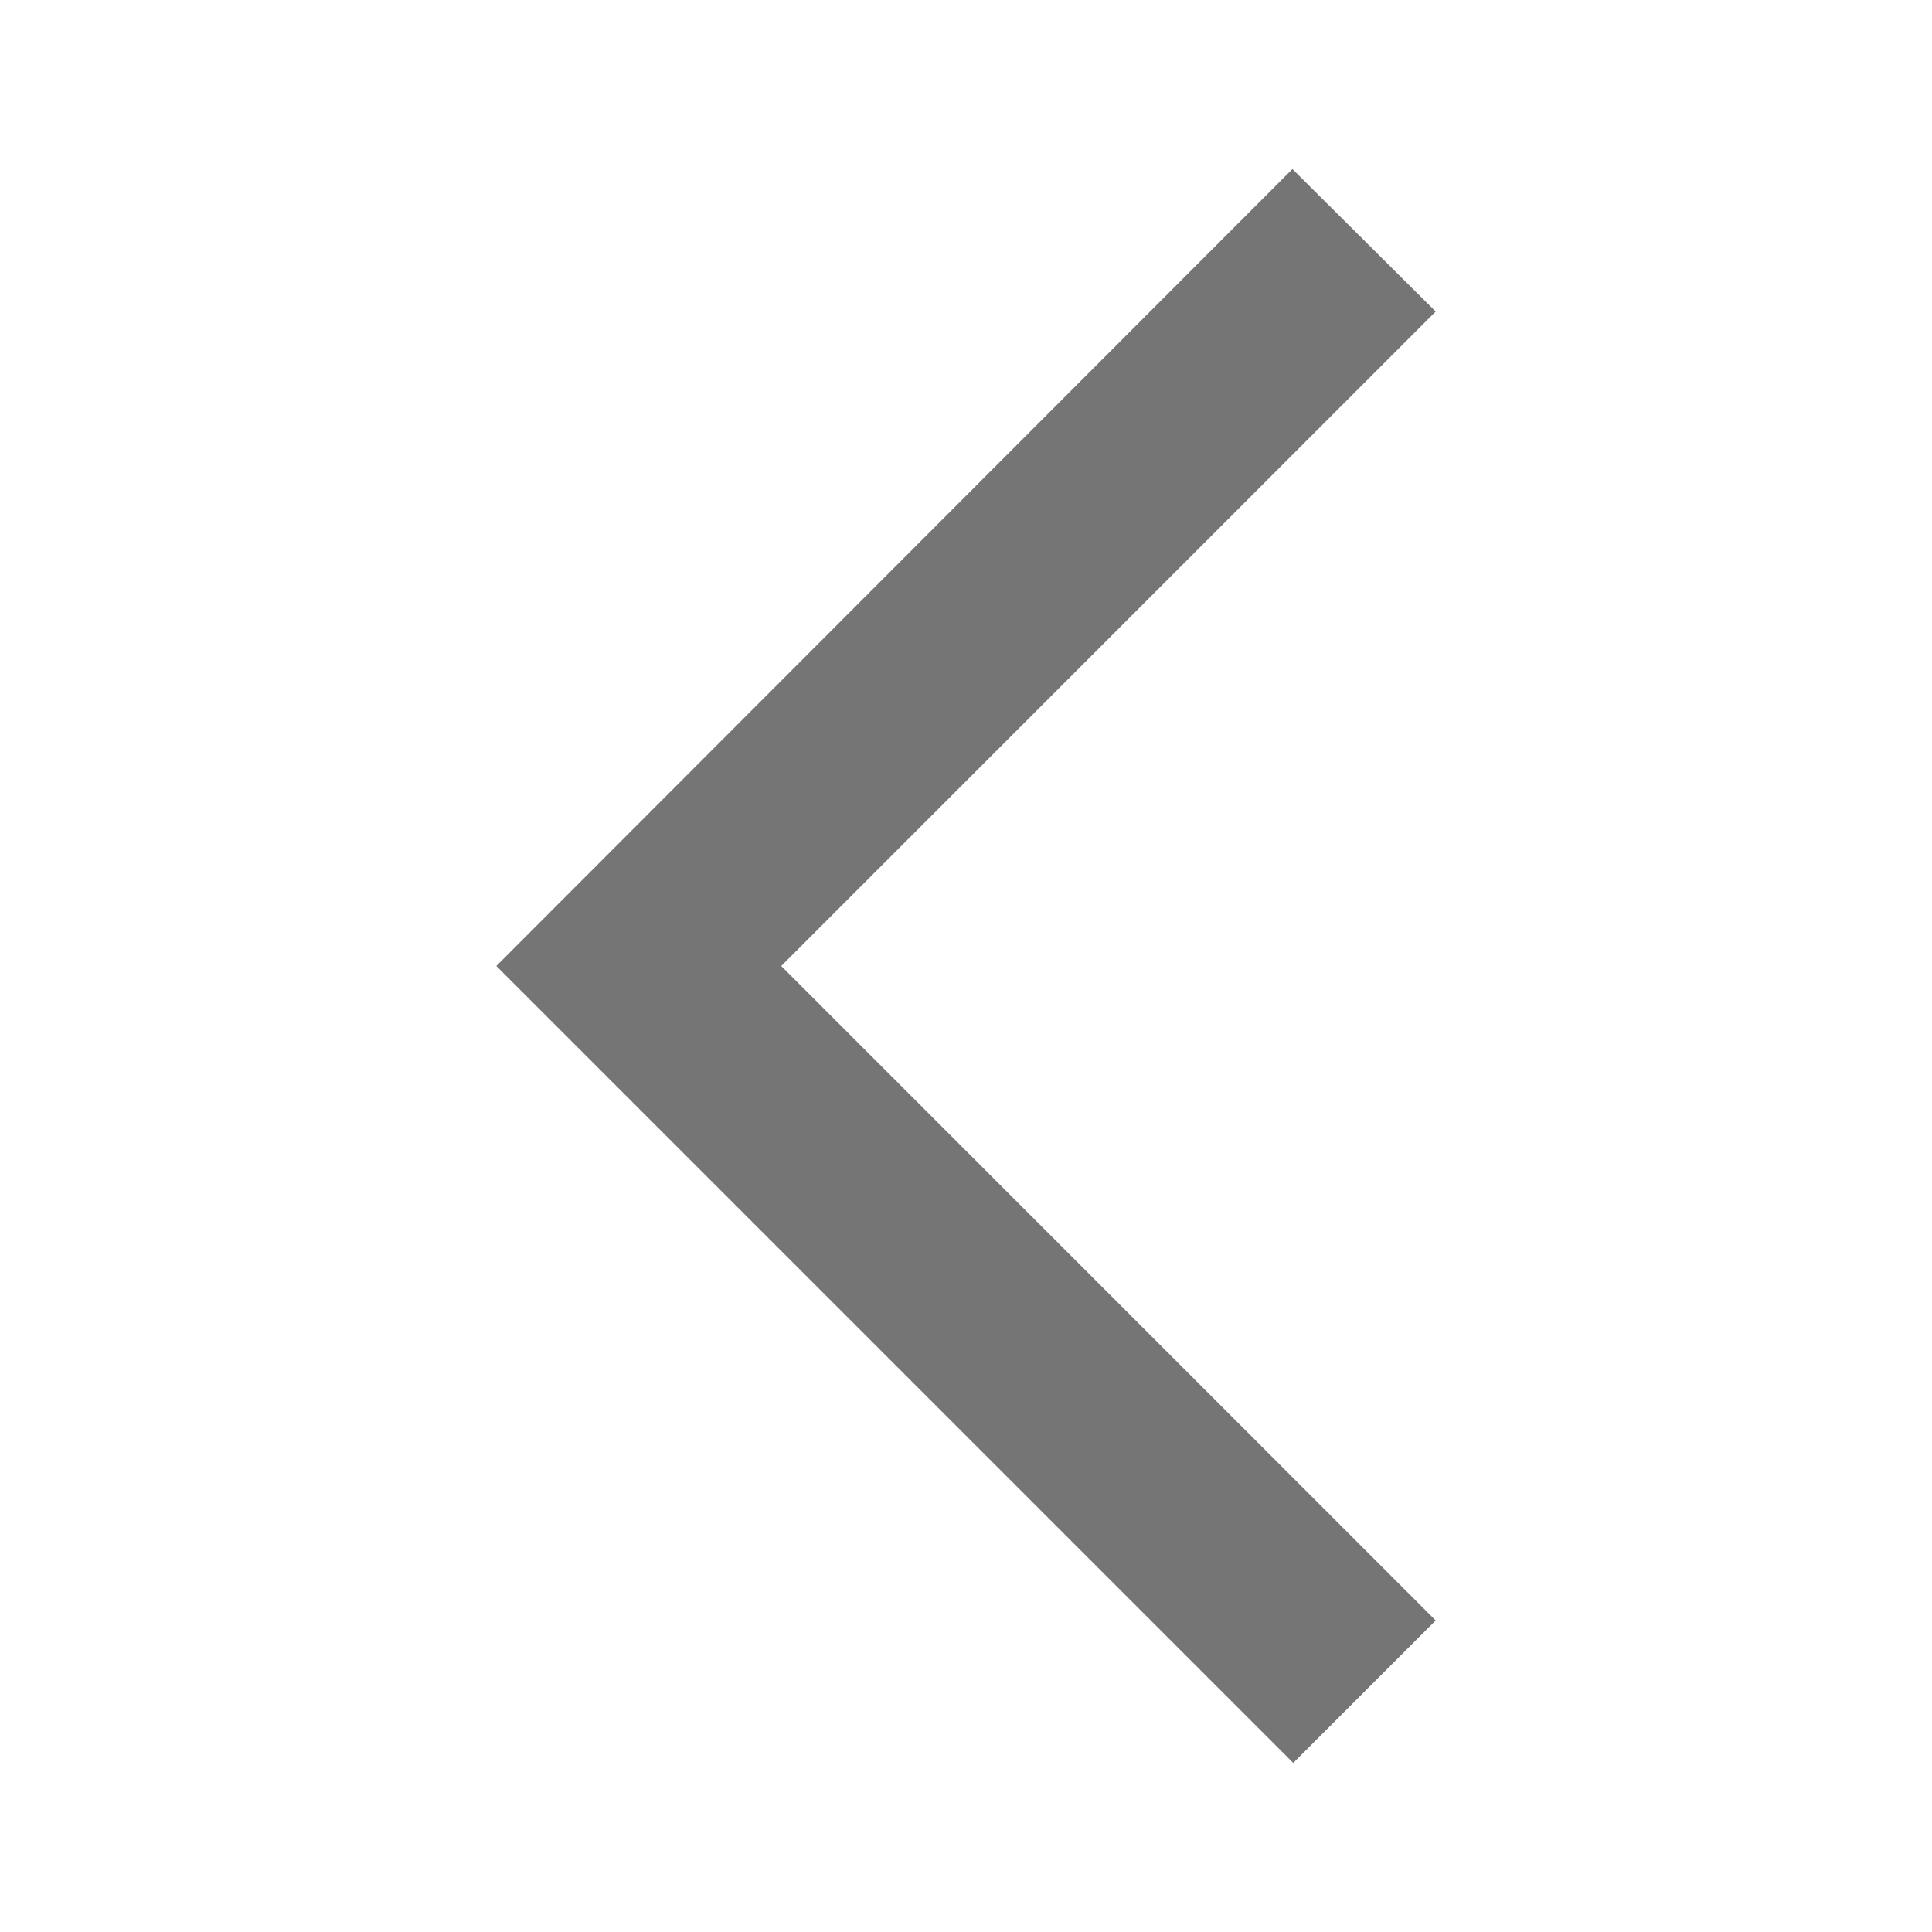
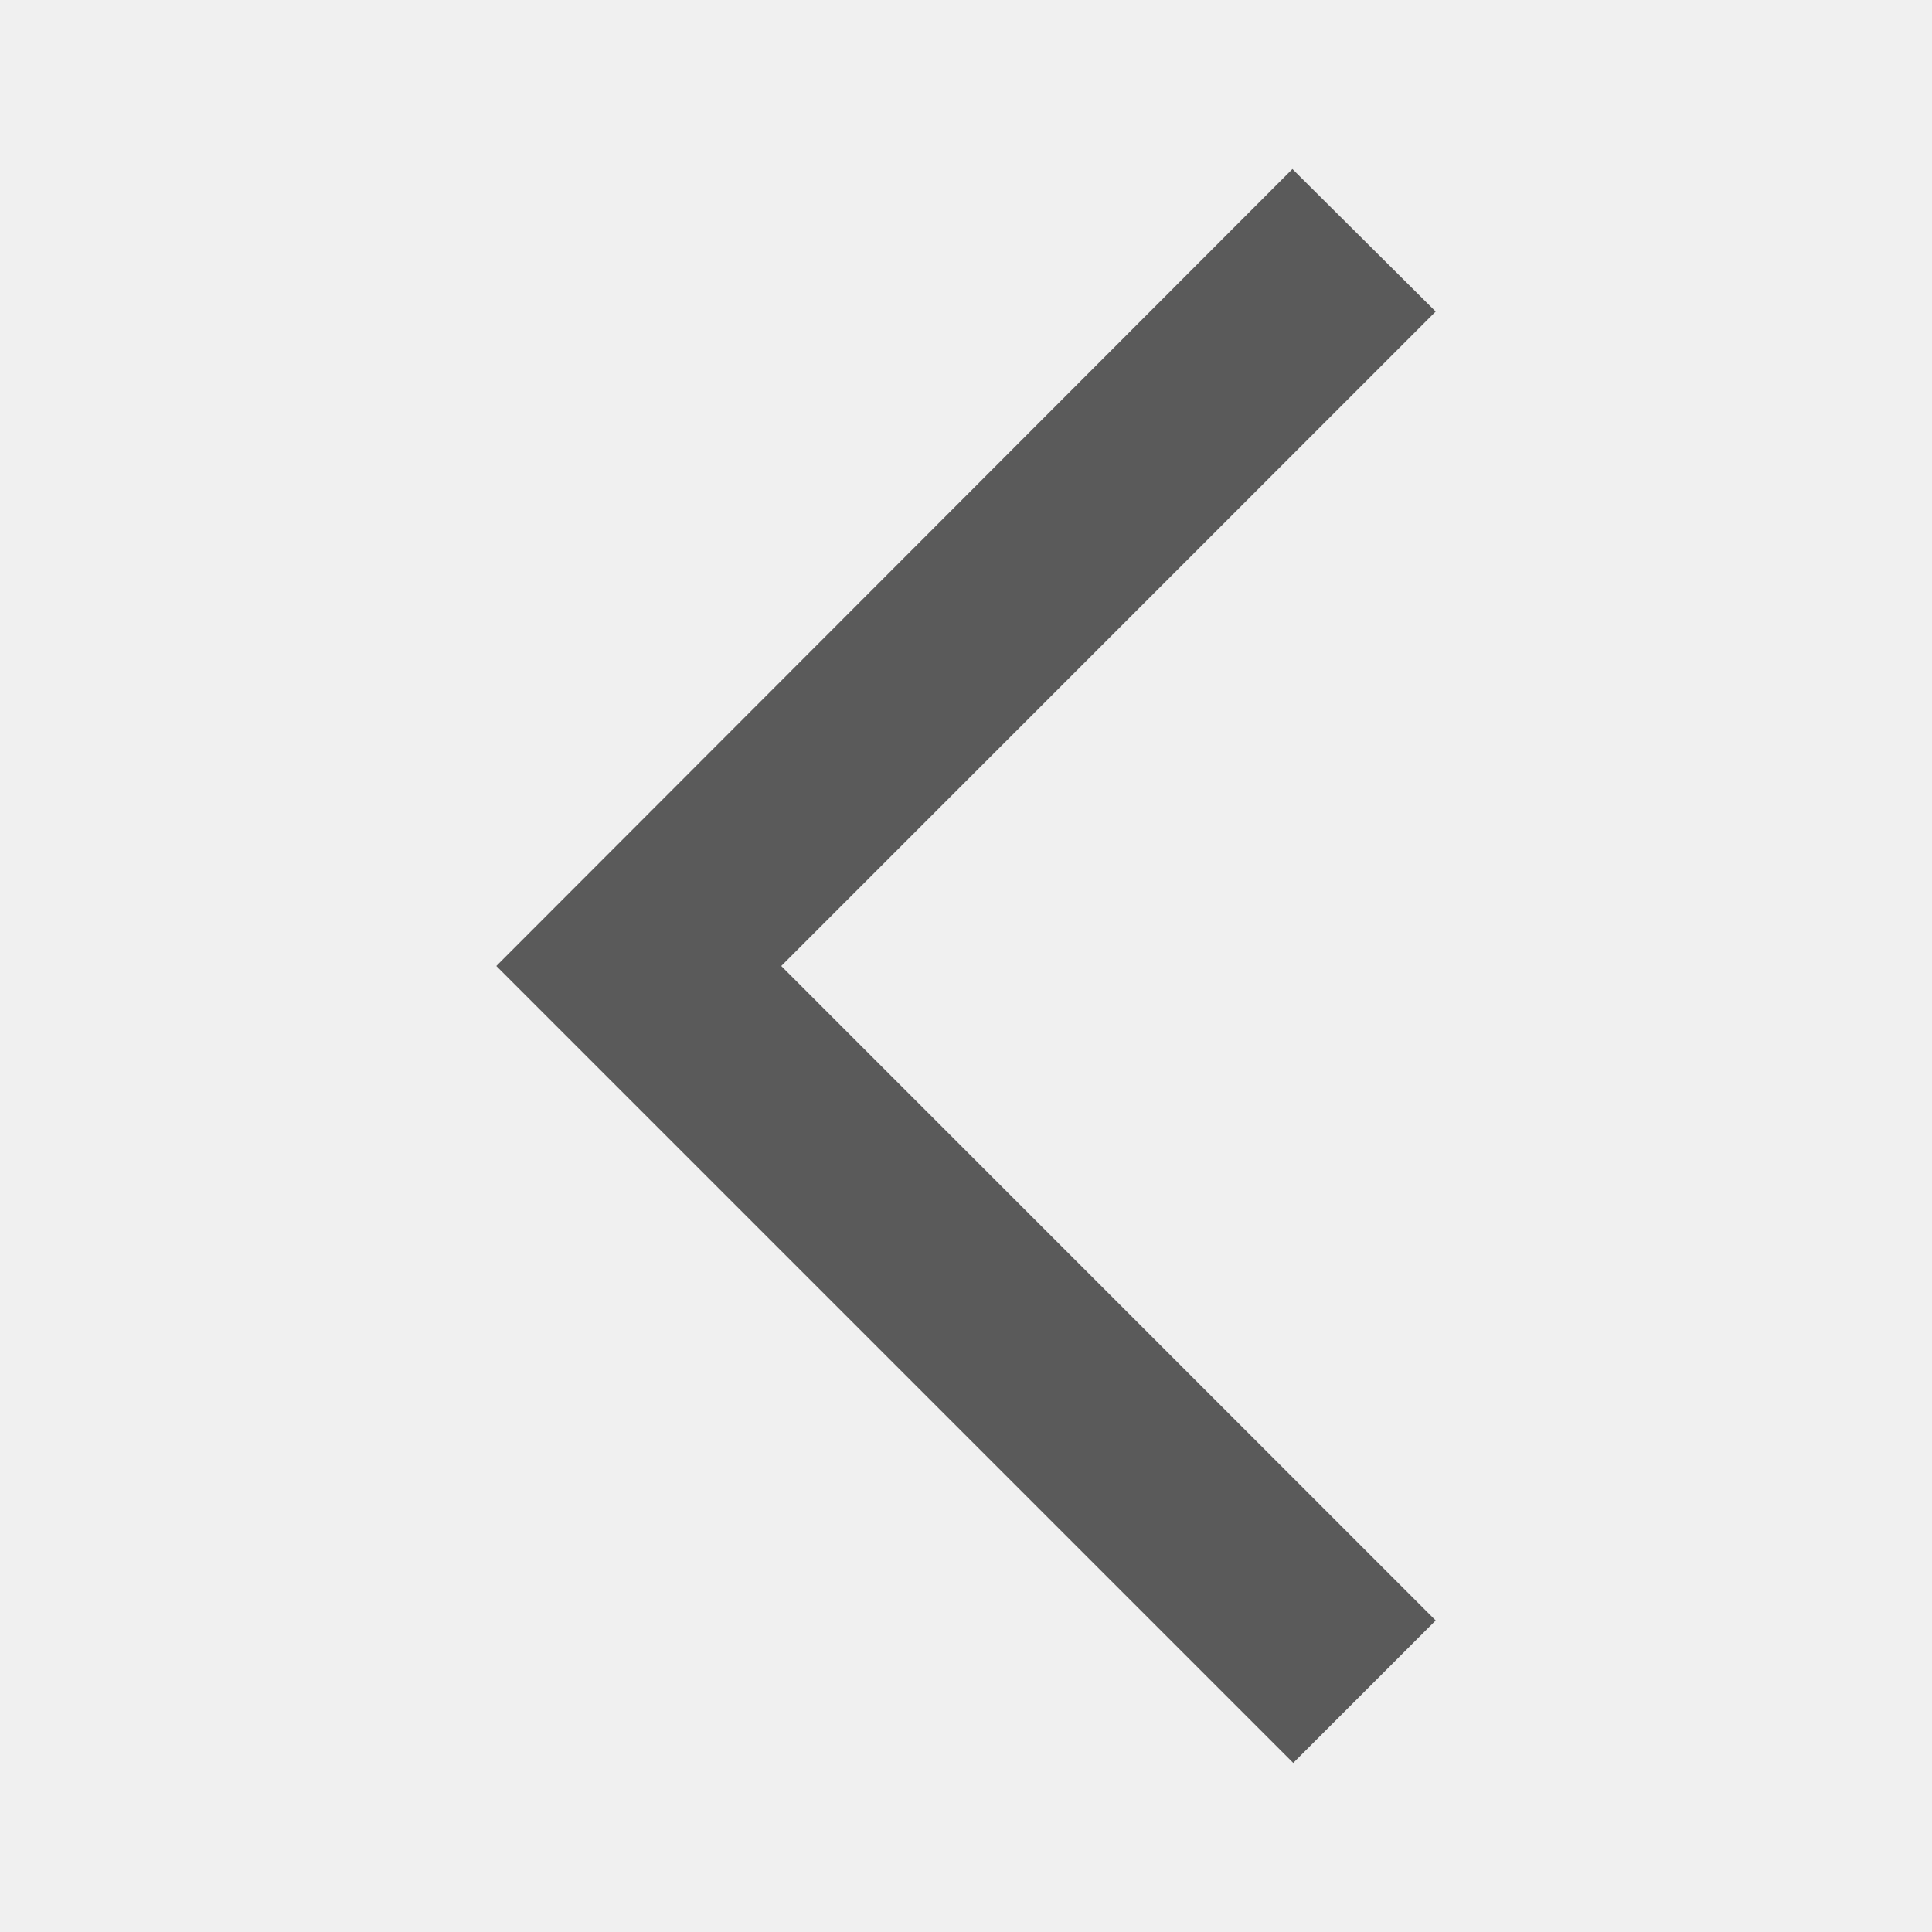
<svg xmlns="http://www.w3.org/2000/svg" width="43" height="43" viewBox="0 0 43 43" fill="none">
-   <path d="M0 0H43V43H0V0Z" fill="white" />
-   <path d="M0 0H43V43H0V0Z" fill="white" />
-   <path d="M31.954 6.934L28.765 3.762L11.046 21.5L28.783 39.237L31.954 36.066L17.388 21.5L31.954 6.934Z" fill="black" fill-opacity="0.54" />
+   <path d="M31.954 6.934L28.765 3.762L11.046 21.5L28.783 39.237L31.954 36.066L17.388 21.5L31.954 6.934Z" fill="#5A5A5A" />
</svg>
